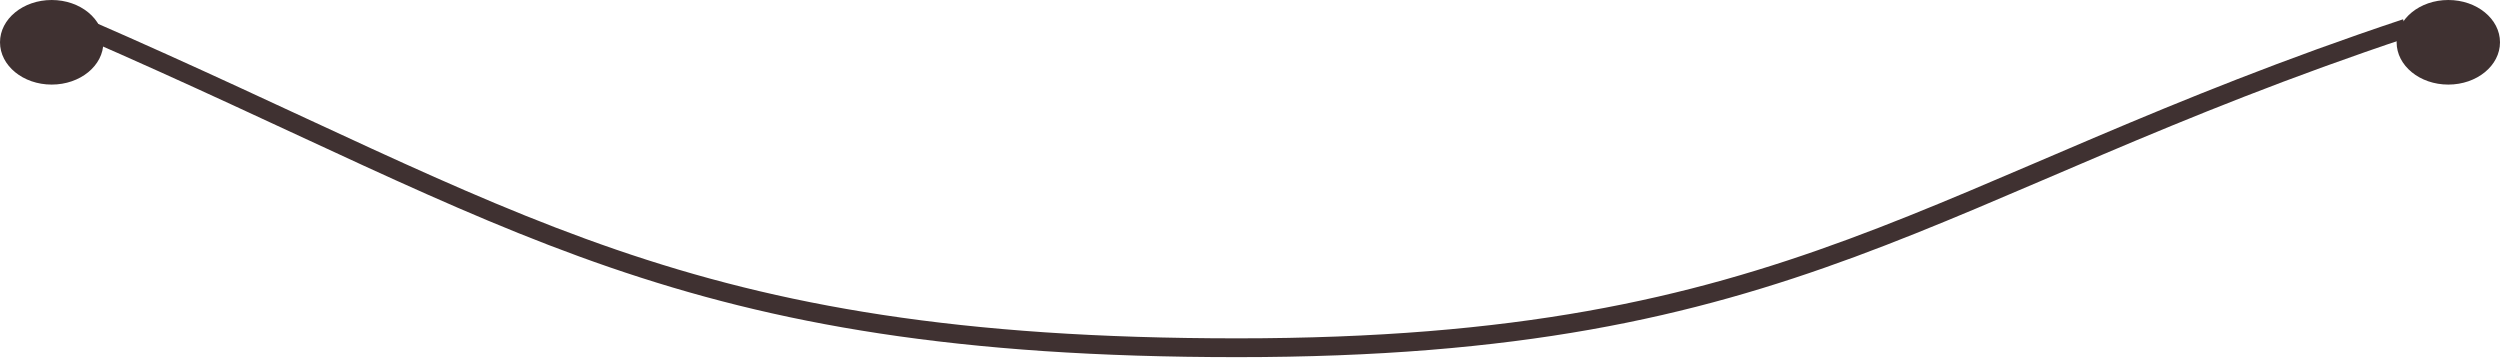
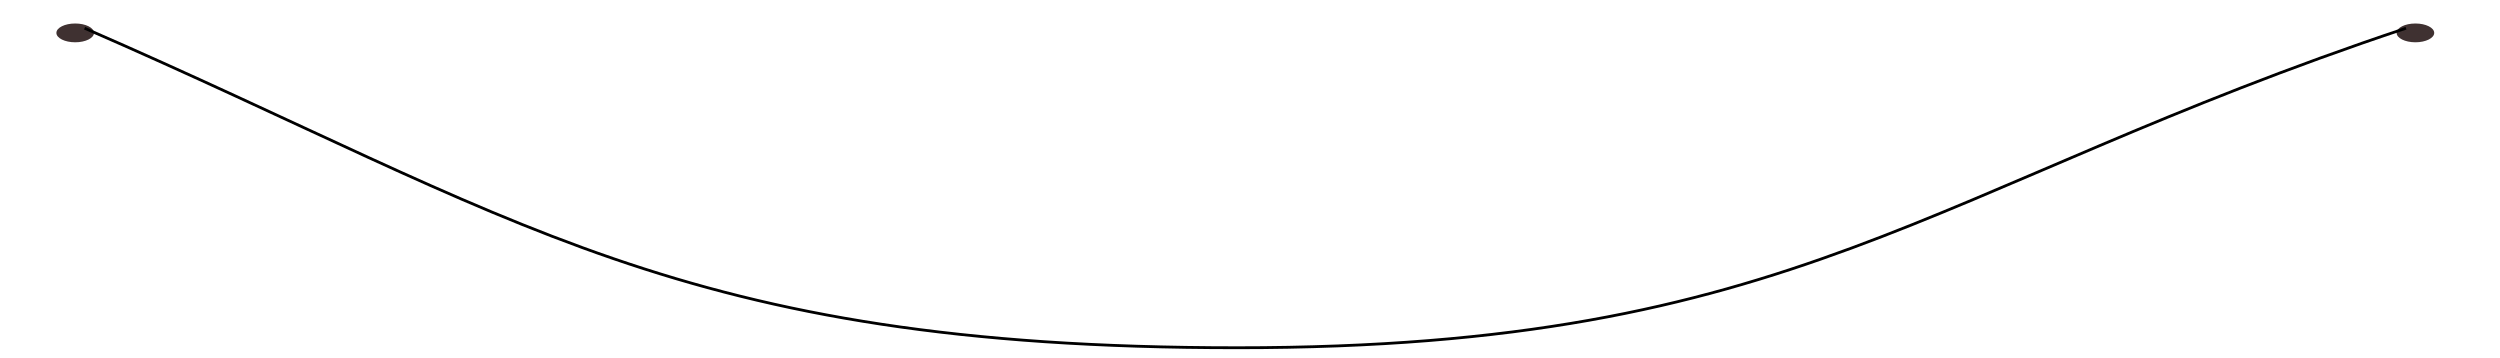
<svg xmlns="http://www.w3.org/2000/svg" width="266" height="38" viewBox="0 0 266 38" fill="none">
-   <ellipse cx="260.5" cy="4.5" rx="5.5" ry="4.5" fill="#3F3131" />
-   <ellipse cx="5.5" cy="4.5" rx="5.5" ry="4.5" fill="#3F3131" />
-   <path d="M9 3C54.993 23 72.028 37 131.648 37C191.269 37 204.896 20.038 256 3" stroke="#3F3131" stroke-width="2" />
+   <ellipse cx="257" cy="3.5" rx="2" ry="1" fill="#3F3131" />
+   <ellipse cx="8" cy="3.5" rx="2" ry="1" fill="#3F3131" />
+   <path d="M9 3C54.993 23 72.028 37 131.648 37C191.269 37 204.896 20.038 256 3" stroke="black" stroke-width="0.3" />
</svg>
